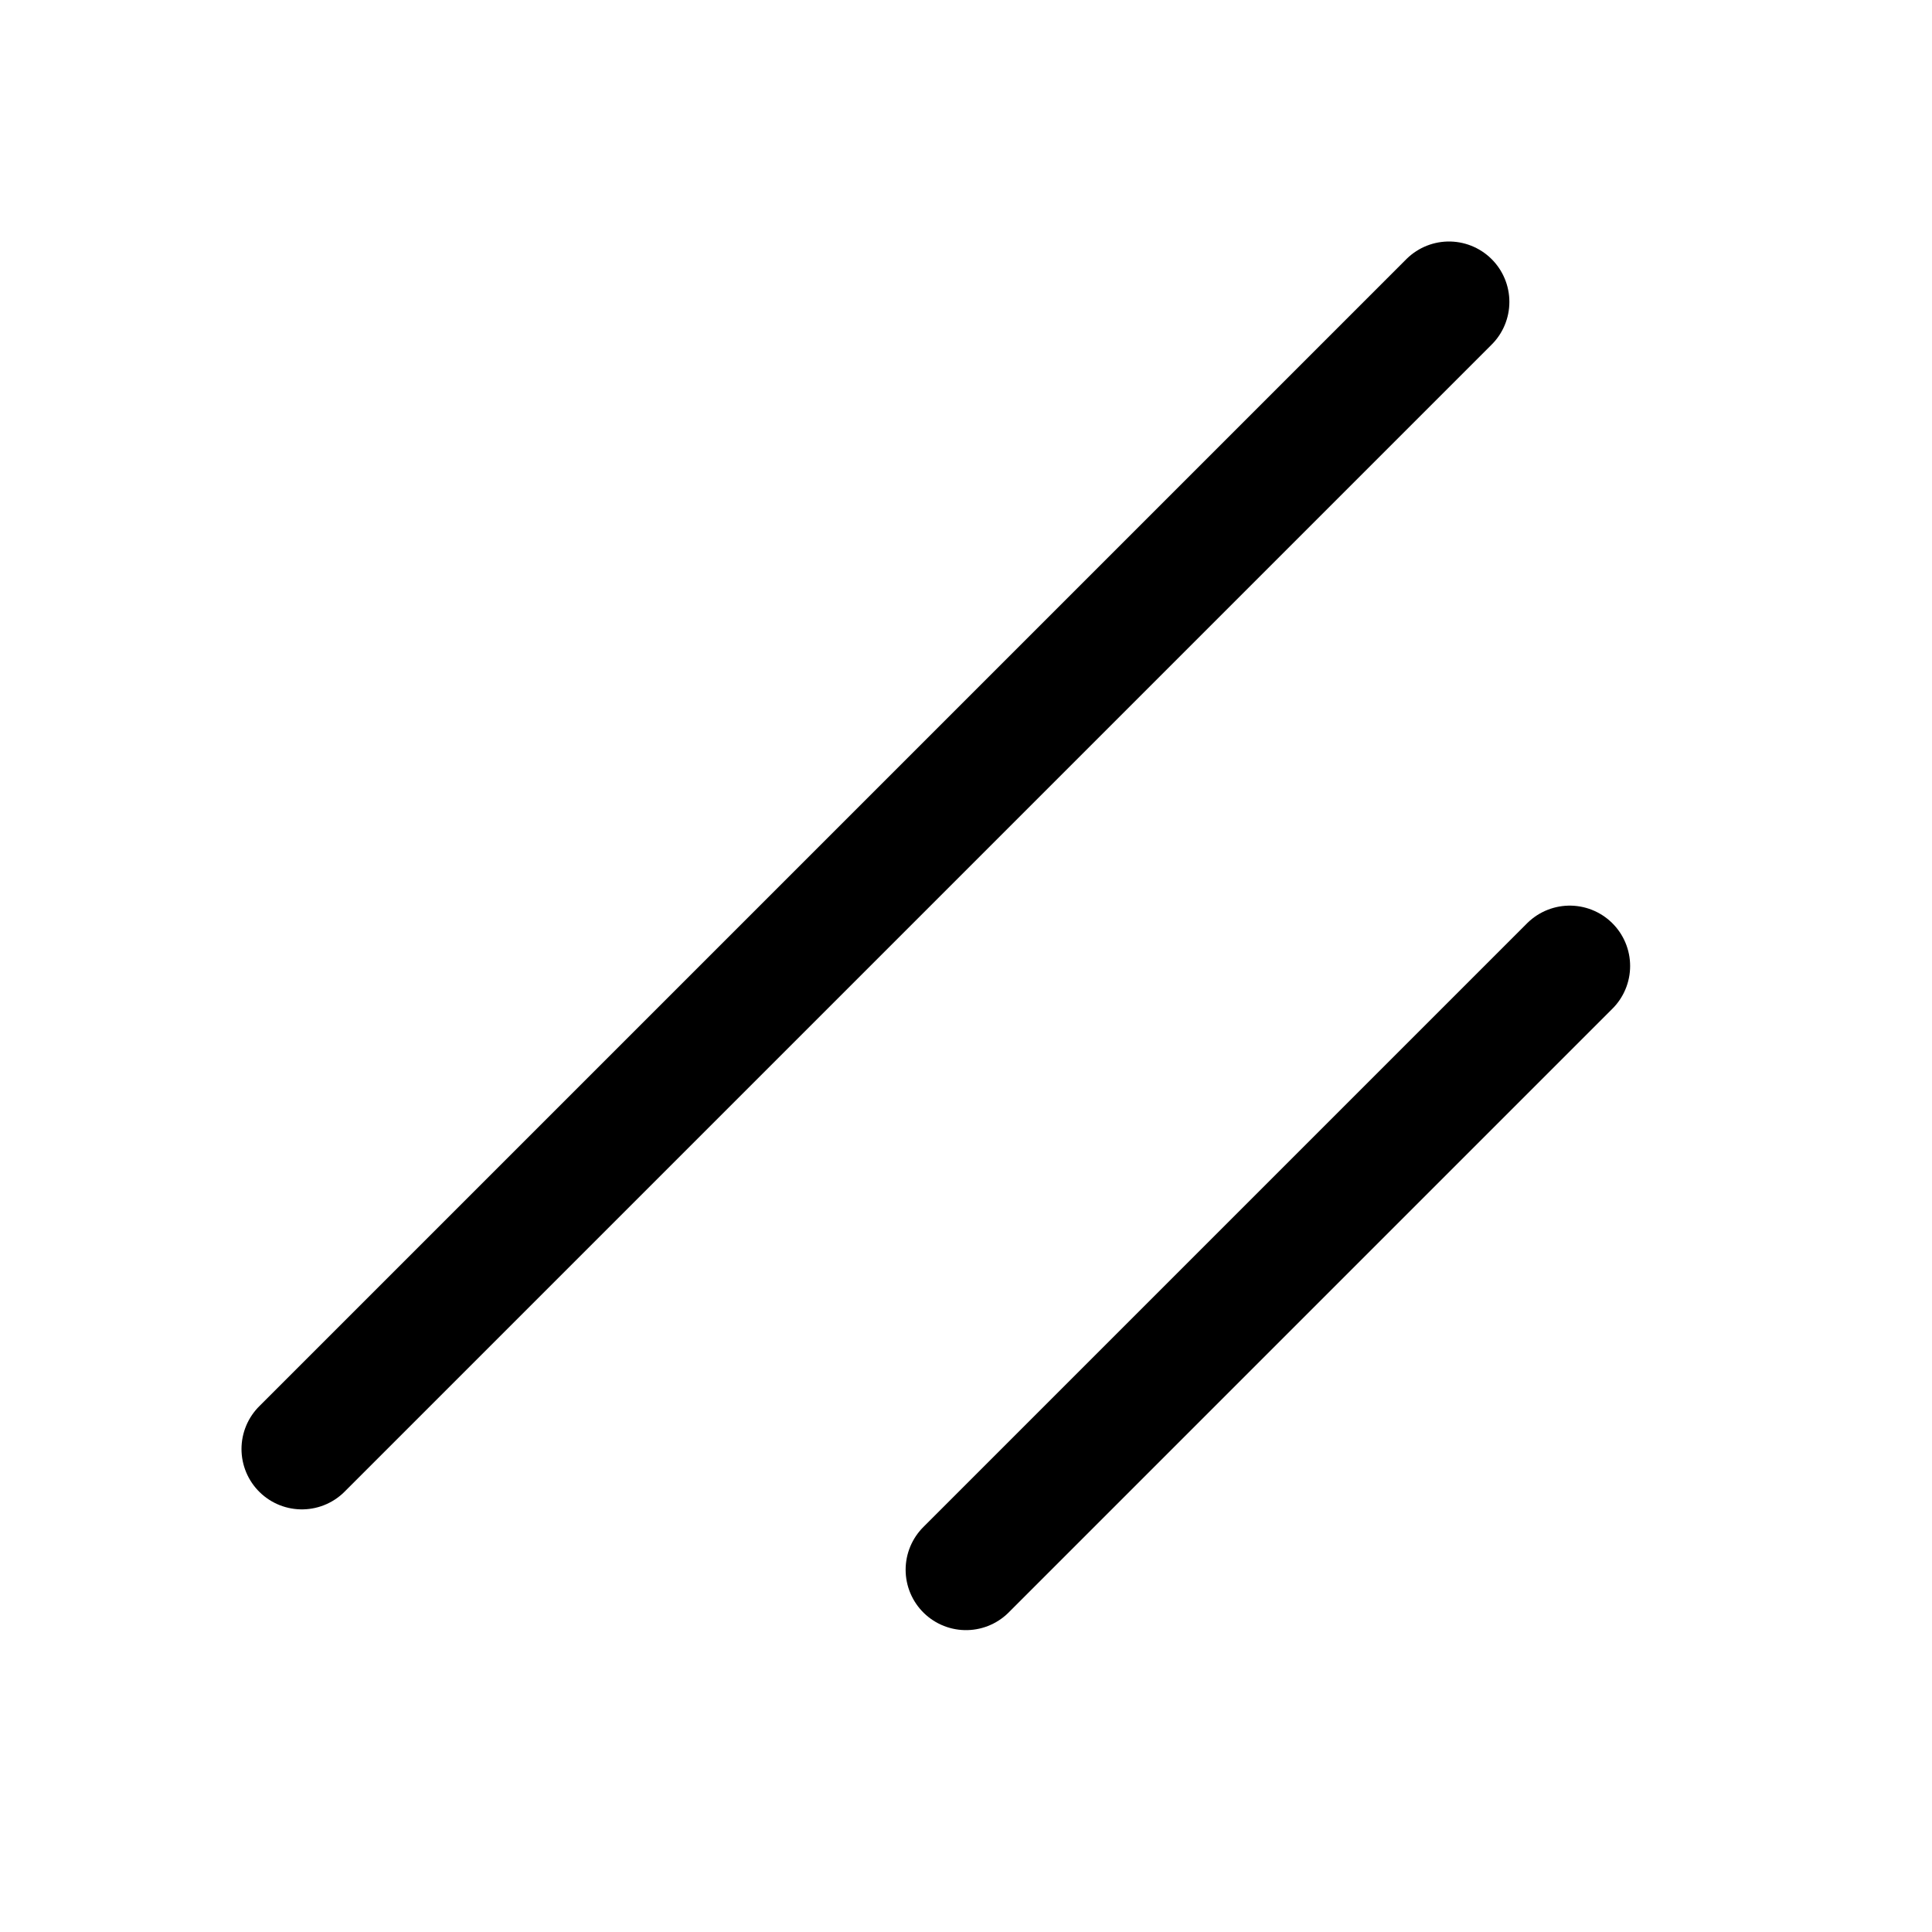
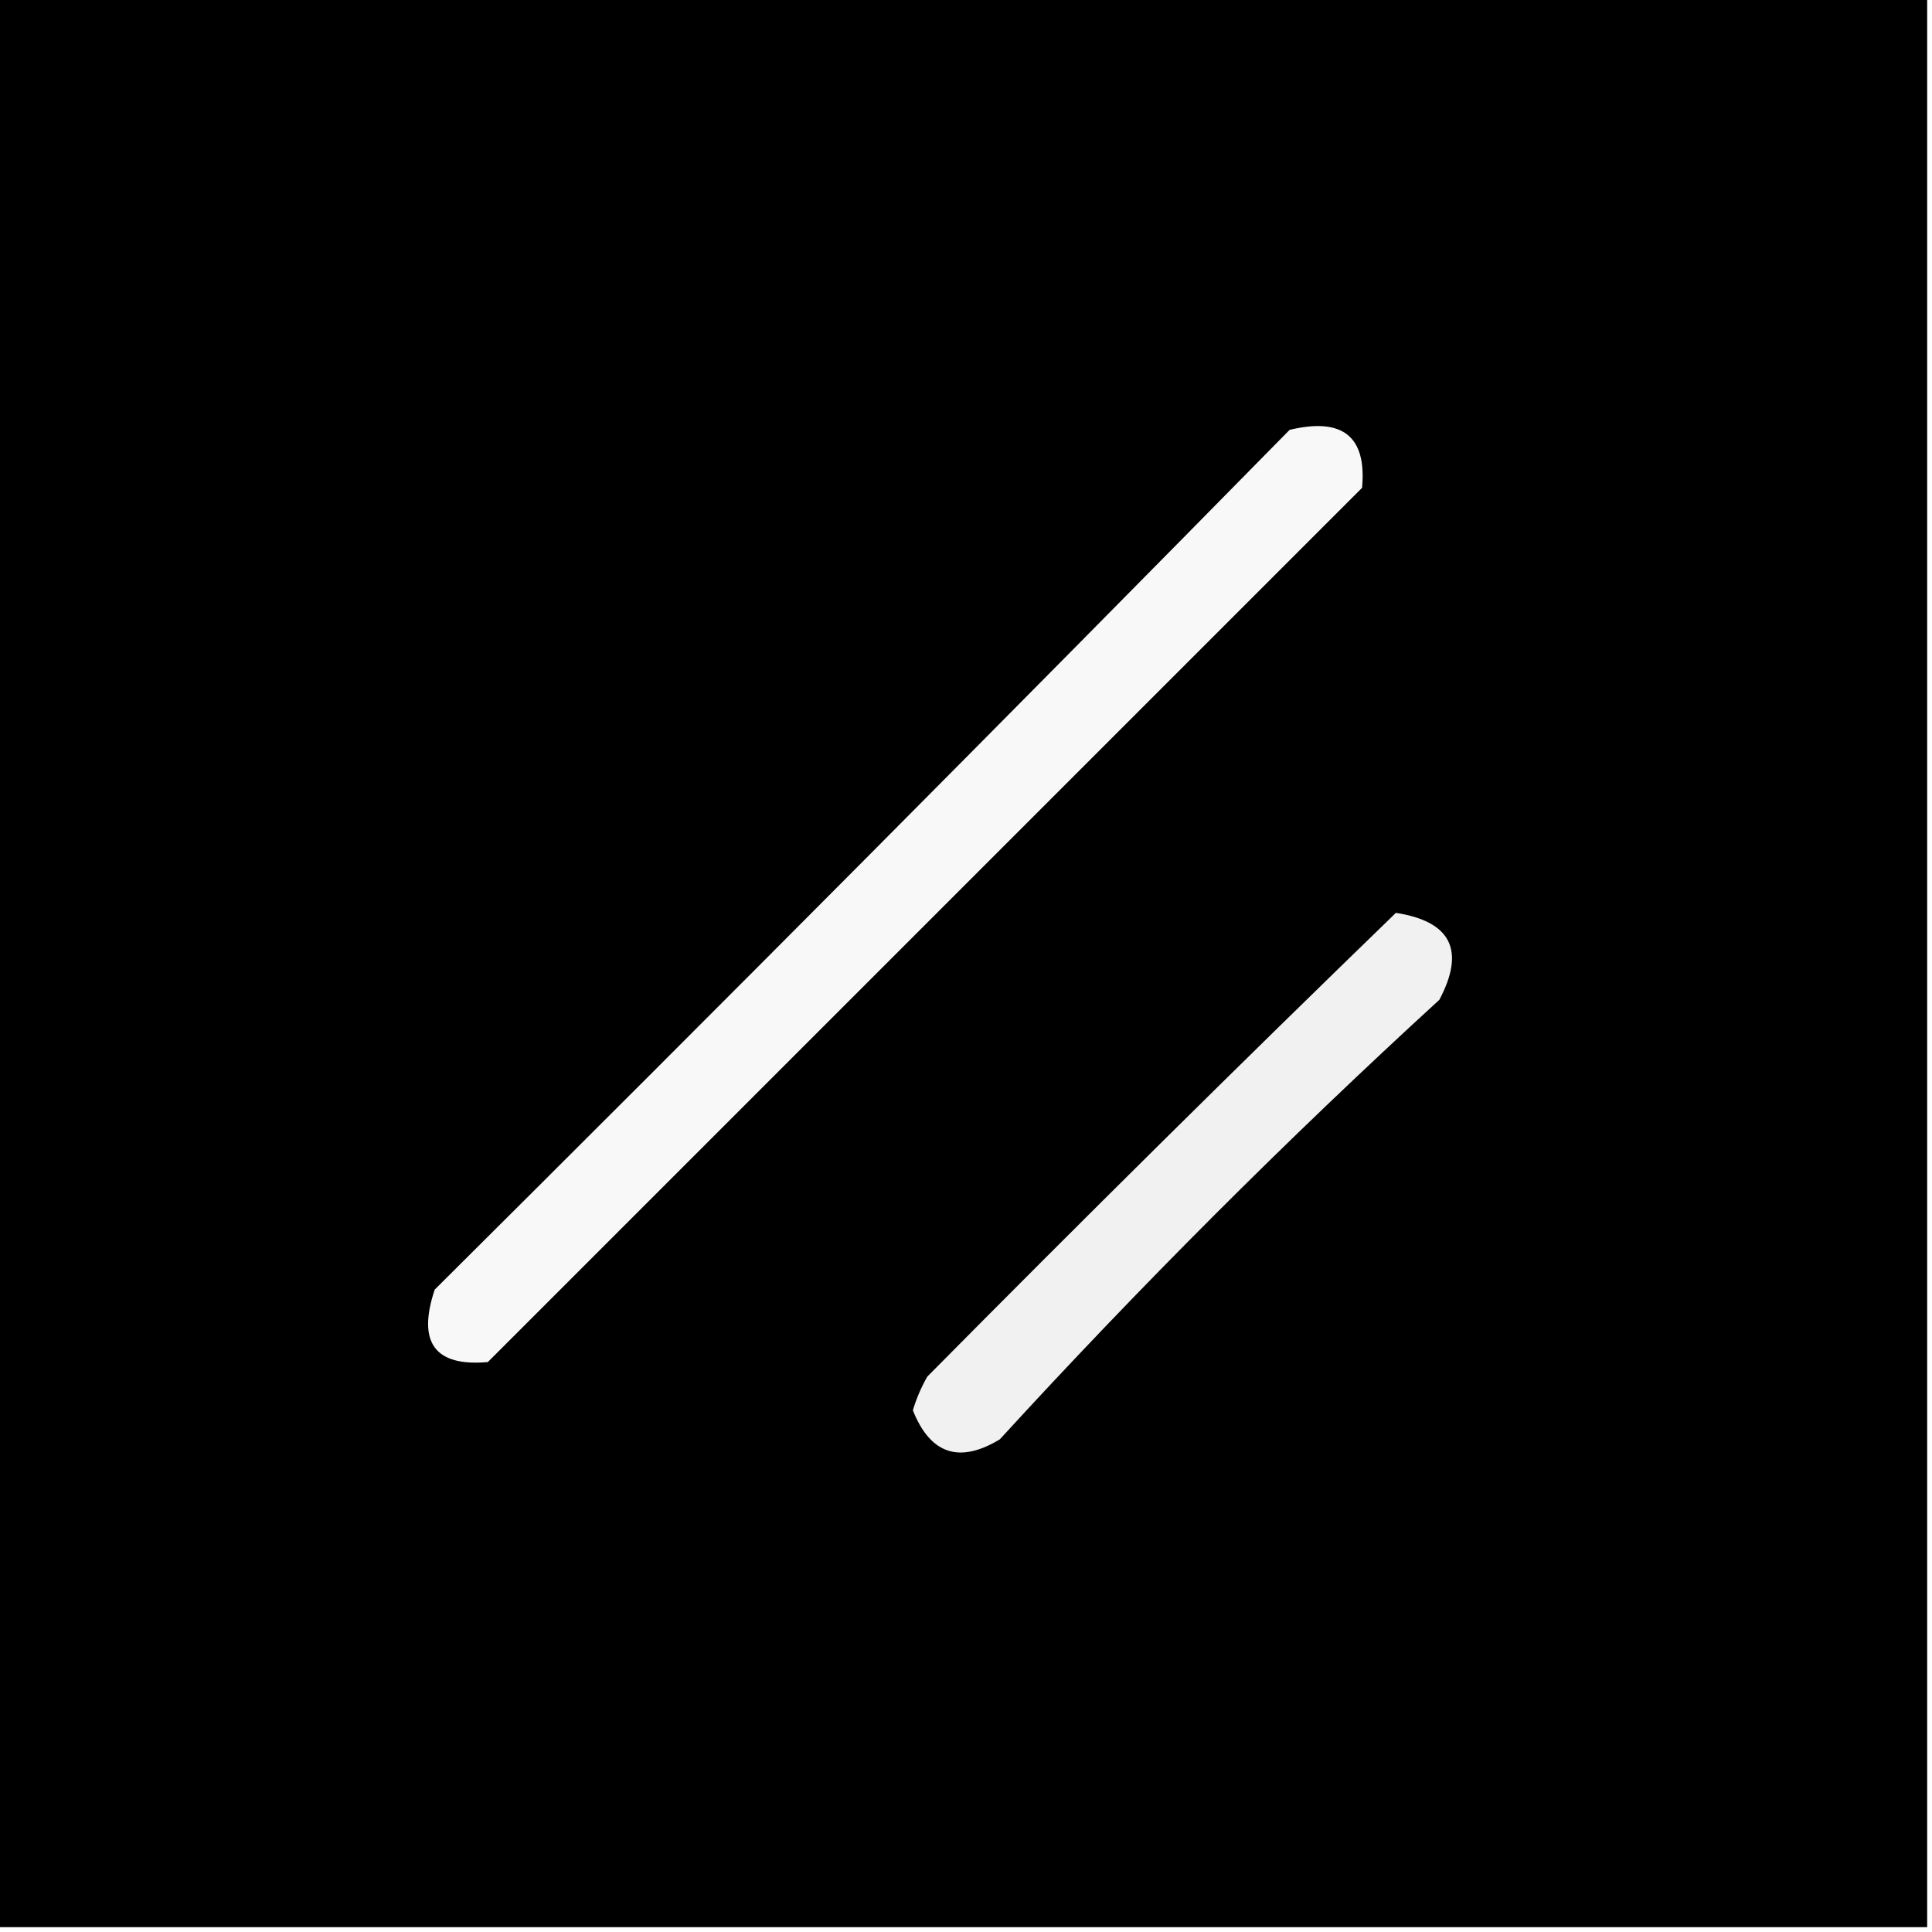
- <svg xmlns="http://www.w3.org/2000/svg" viewBox="0 0 256 256" class="h-6 w-6">
-   <rect width="256" height="256" fill="none" />
-   <line x1="208" y1="128" x2="128" y2="208" fill="none" stroke="currentColor" stroke-linecap="round" stroke-linejoin="round" stroke-width="16" />
-   <line x1="192" y1="40" x2="40" y2="192" fill="none" stroke="currentColor" stroke-linecap="round" stroke-linejoin="round" stroke-width="16" />
+ <svg xmlns="http://www.w3.org/2000/svg" version="1.1" width="200px" height="200px" style="shape-rendering:geometricPrecision; text-rendering:geometricPrecision; image-rendering:optimizeQuality; fill-rule:evenodd; clip-rule:evenodd; border-radius:4px">
+   <g>
+     <path style="opacity:1" fill="#000000" d="M -0.5,-0.5 C 66.167,-0.5 132.833,-0.5 199.5,-0.5C 199.5,66.167 199.5,132.833 199.5,199.5C 132.833,199.5 66.167,199.5 -0.5,199.5C -0.5,132.833 -0.5,66.167 -0.5,-0.5 Z" />
+   </g>
+   <g>
+     <path style="opacity:1" fill="#f8f8f8" d="M 133.5,44.5 C 138.993,43.178 141.493,45.178 141,50.5C 110.833,80.667 80.667,110.833 50.5,141C 45.008,141.486 43.175,138.986 45,133.5C 74.701,103.965 104.202,74.299 133.5,44.5 Z" />
+   </g>
+   <g>
+     <path style="opacity:1" fill="#f1f1f1" d="M 144.5,94.5 C 150.214,95.383 151.714,98.383 149,103.5C 133.167,118 118,133.167 103.5,149C 99.31,151.536 96.31,150.536 94.5,146C 94.862,144.775 95.362,143.609 96,142.5C 112.062,126.271 128.228,110.271 144.5,94.5 Z" />
+   </g>
</svg>
